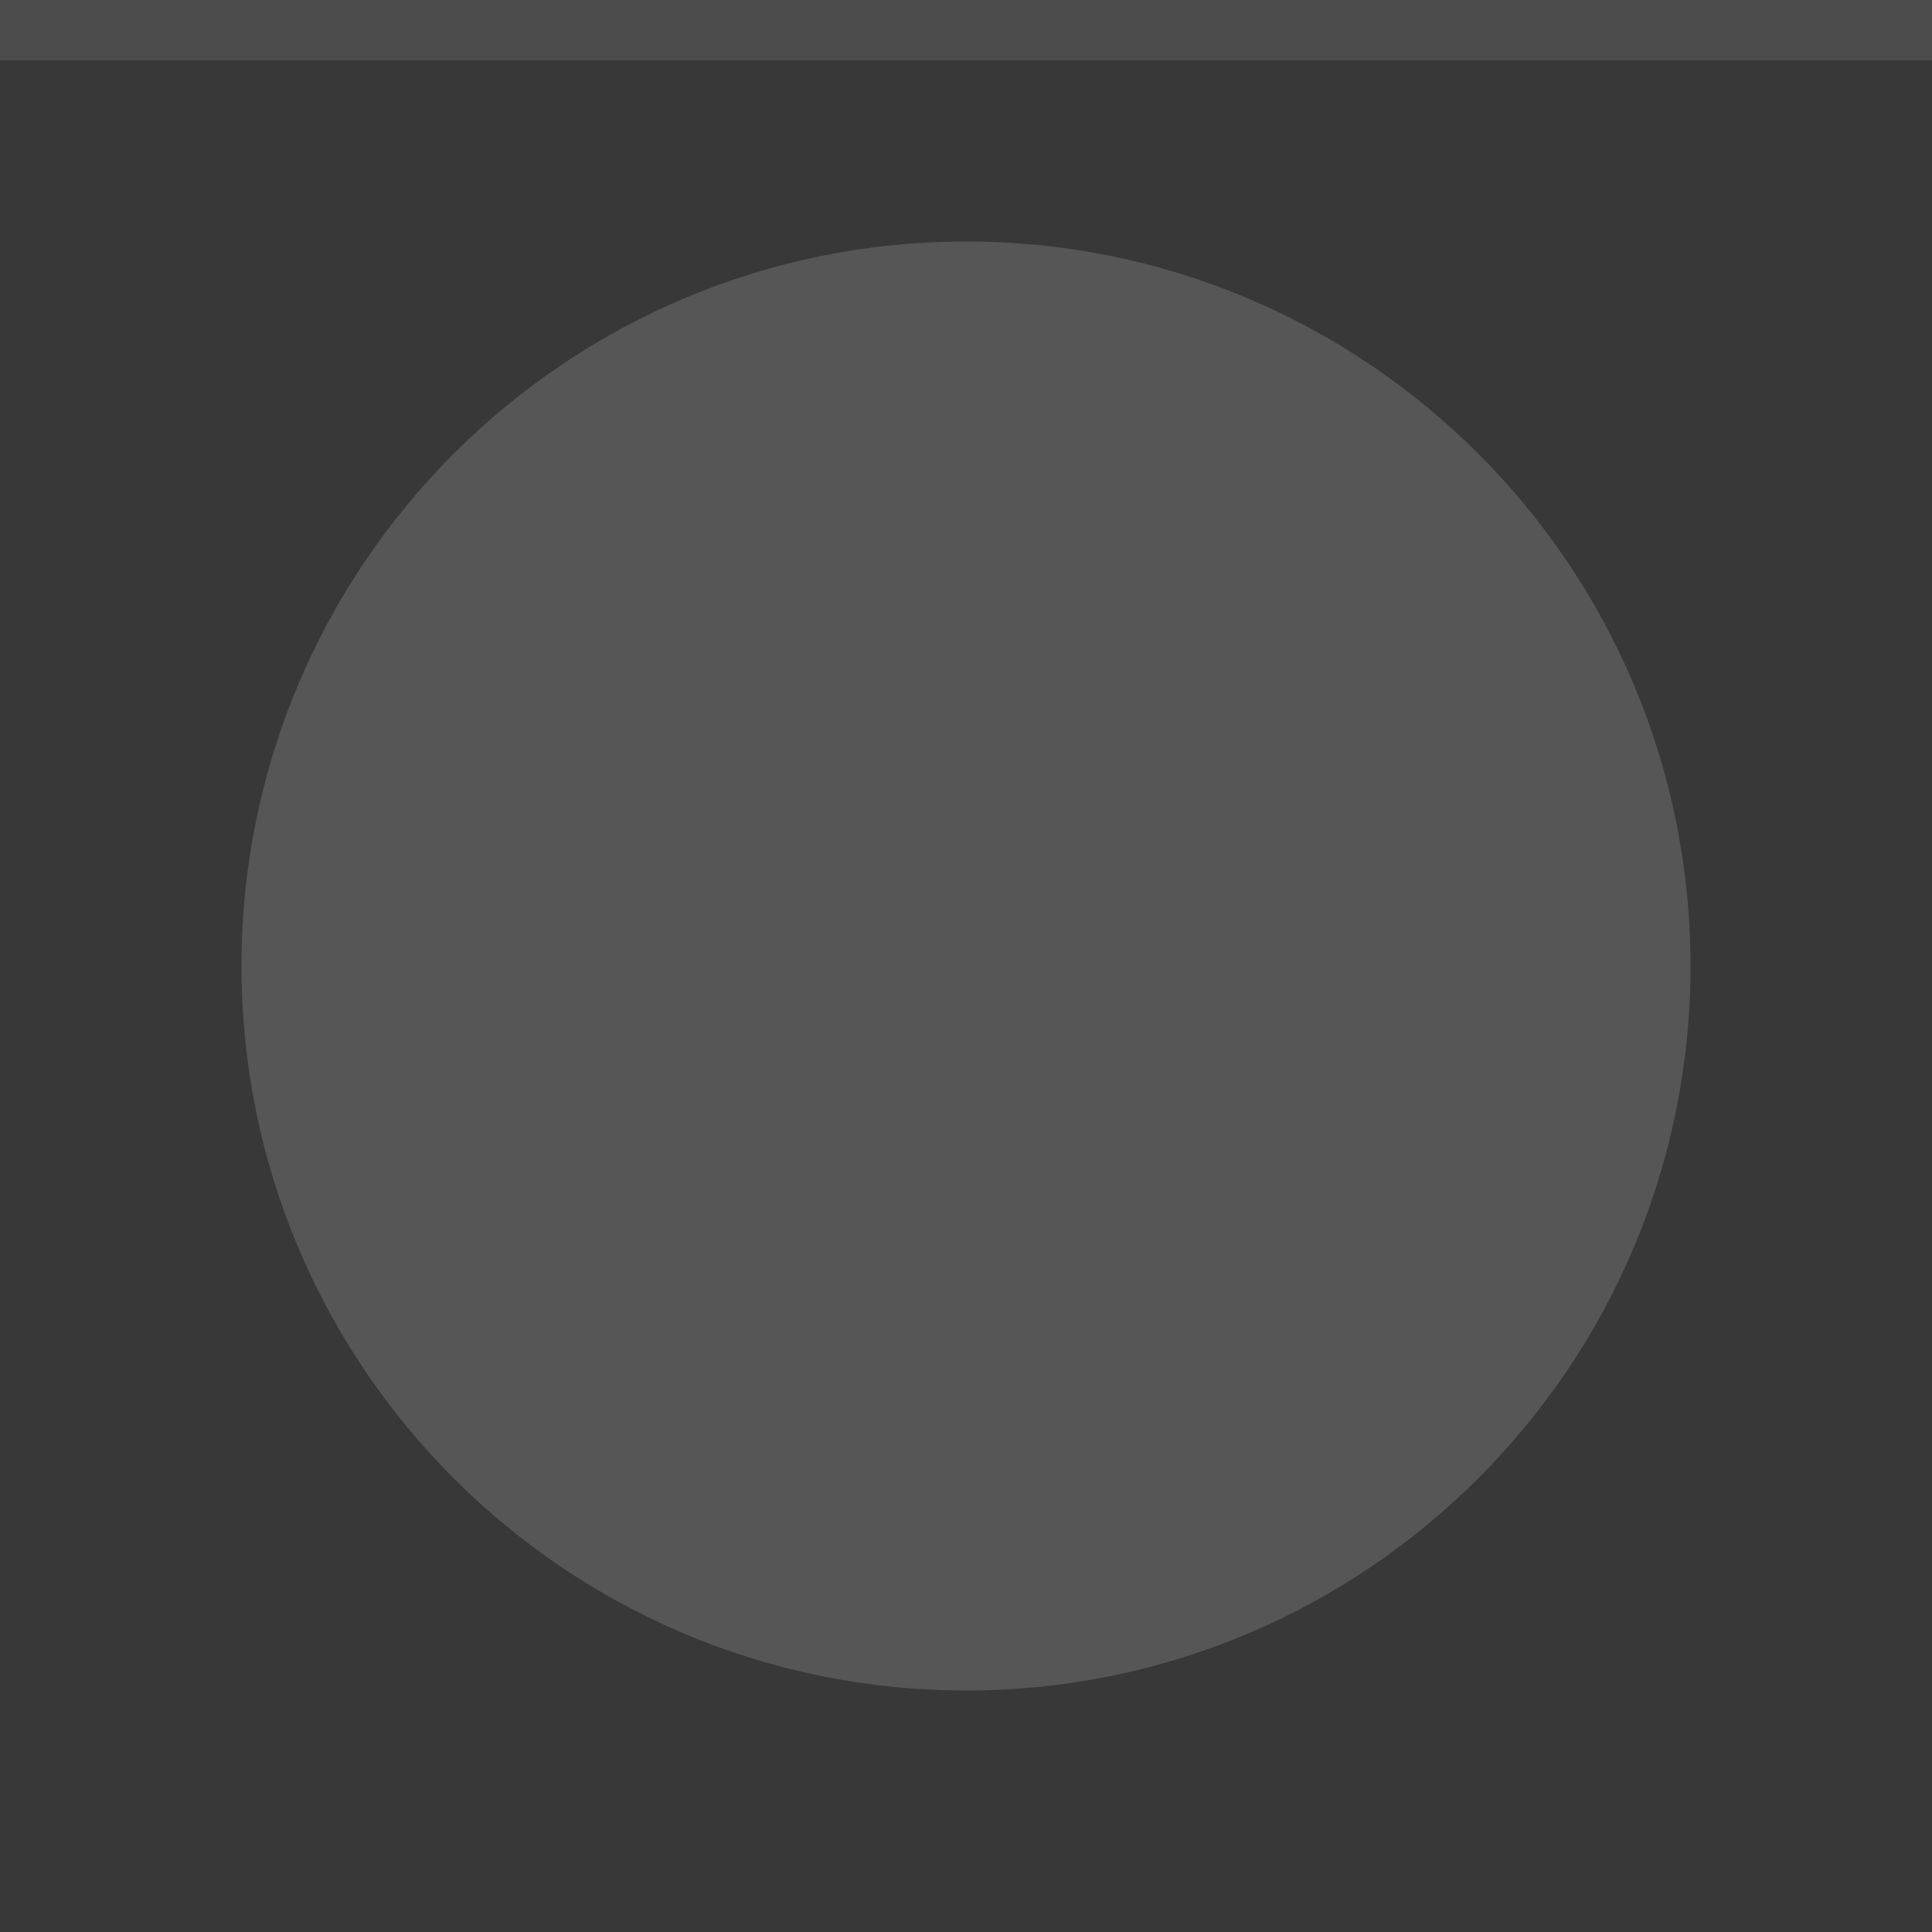
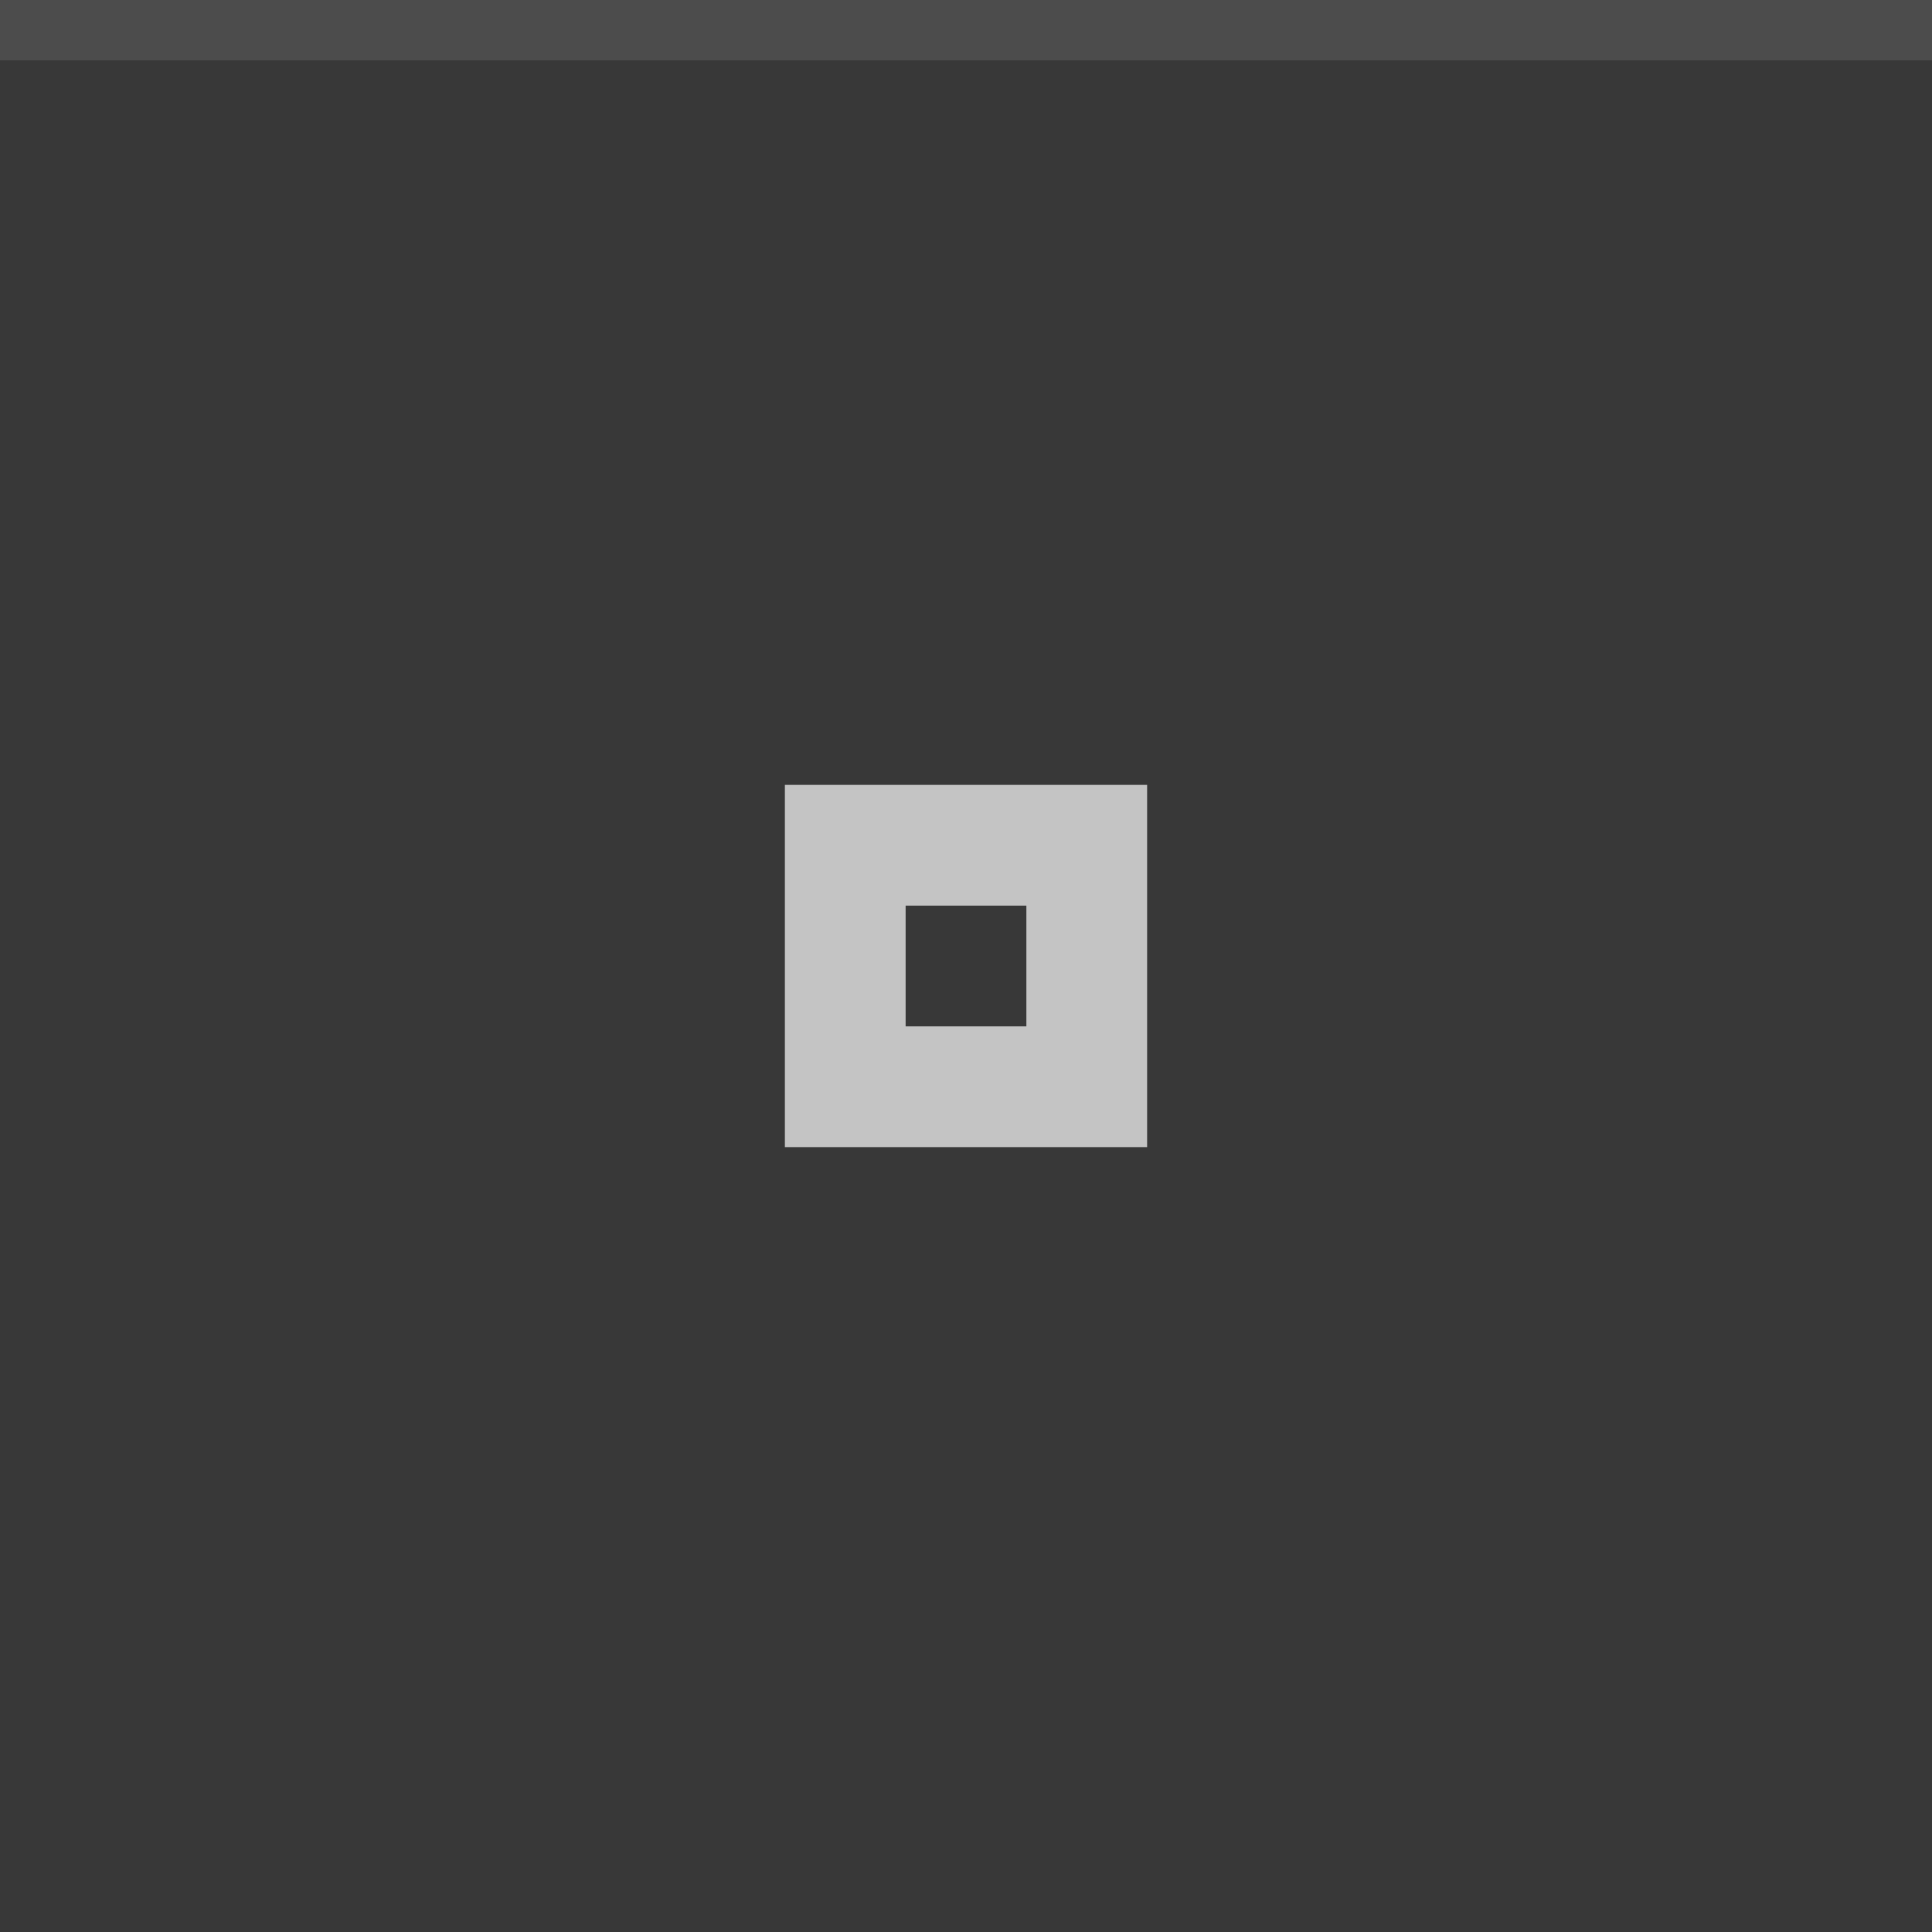
<svg xmlns="http://www.w3.org/2000/svg" width="32" height="32" viewBox="0 0 32 32">
  <rect width="32" height="32" fill="#383838" />
  <rect width="32" height="1" fill="#FFFFFF" fill-opacity="0.1" />
-   <g fill="#FFFFFF">
-     <circle cx="16" cy="16" r="12" opacity="0.15" />
+   <g fill="#FFFFFF" opacity="0.7">
+     <circle cx="16" cy="16" r="12" opacity="0" />
+     <path d="m13 13v6h6v-6zm2 2h2v2h-2z" />
  </g>
</svg>
